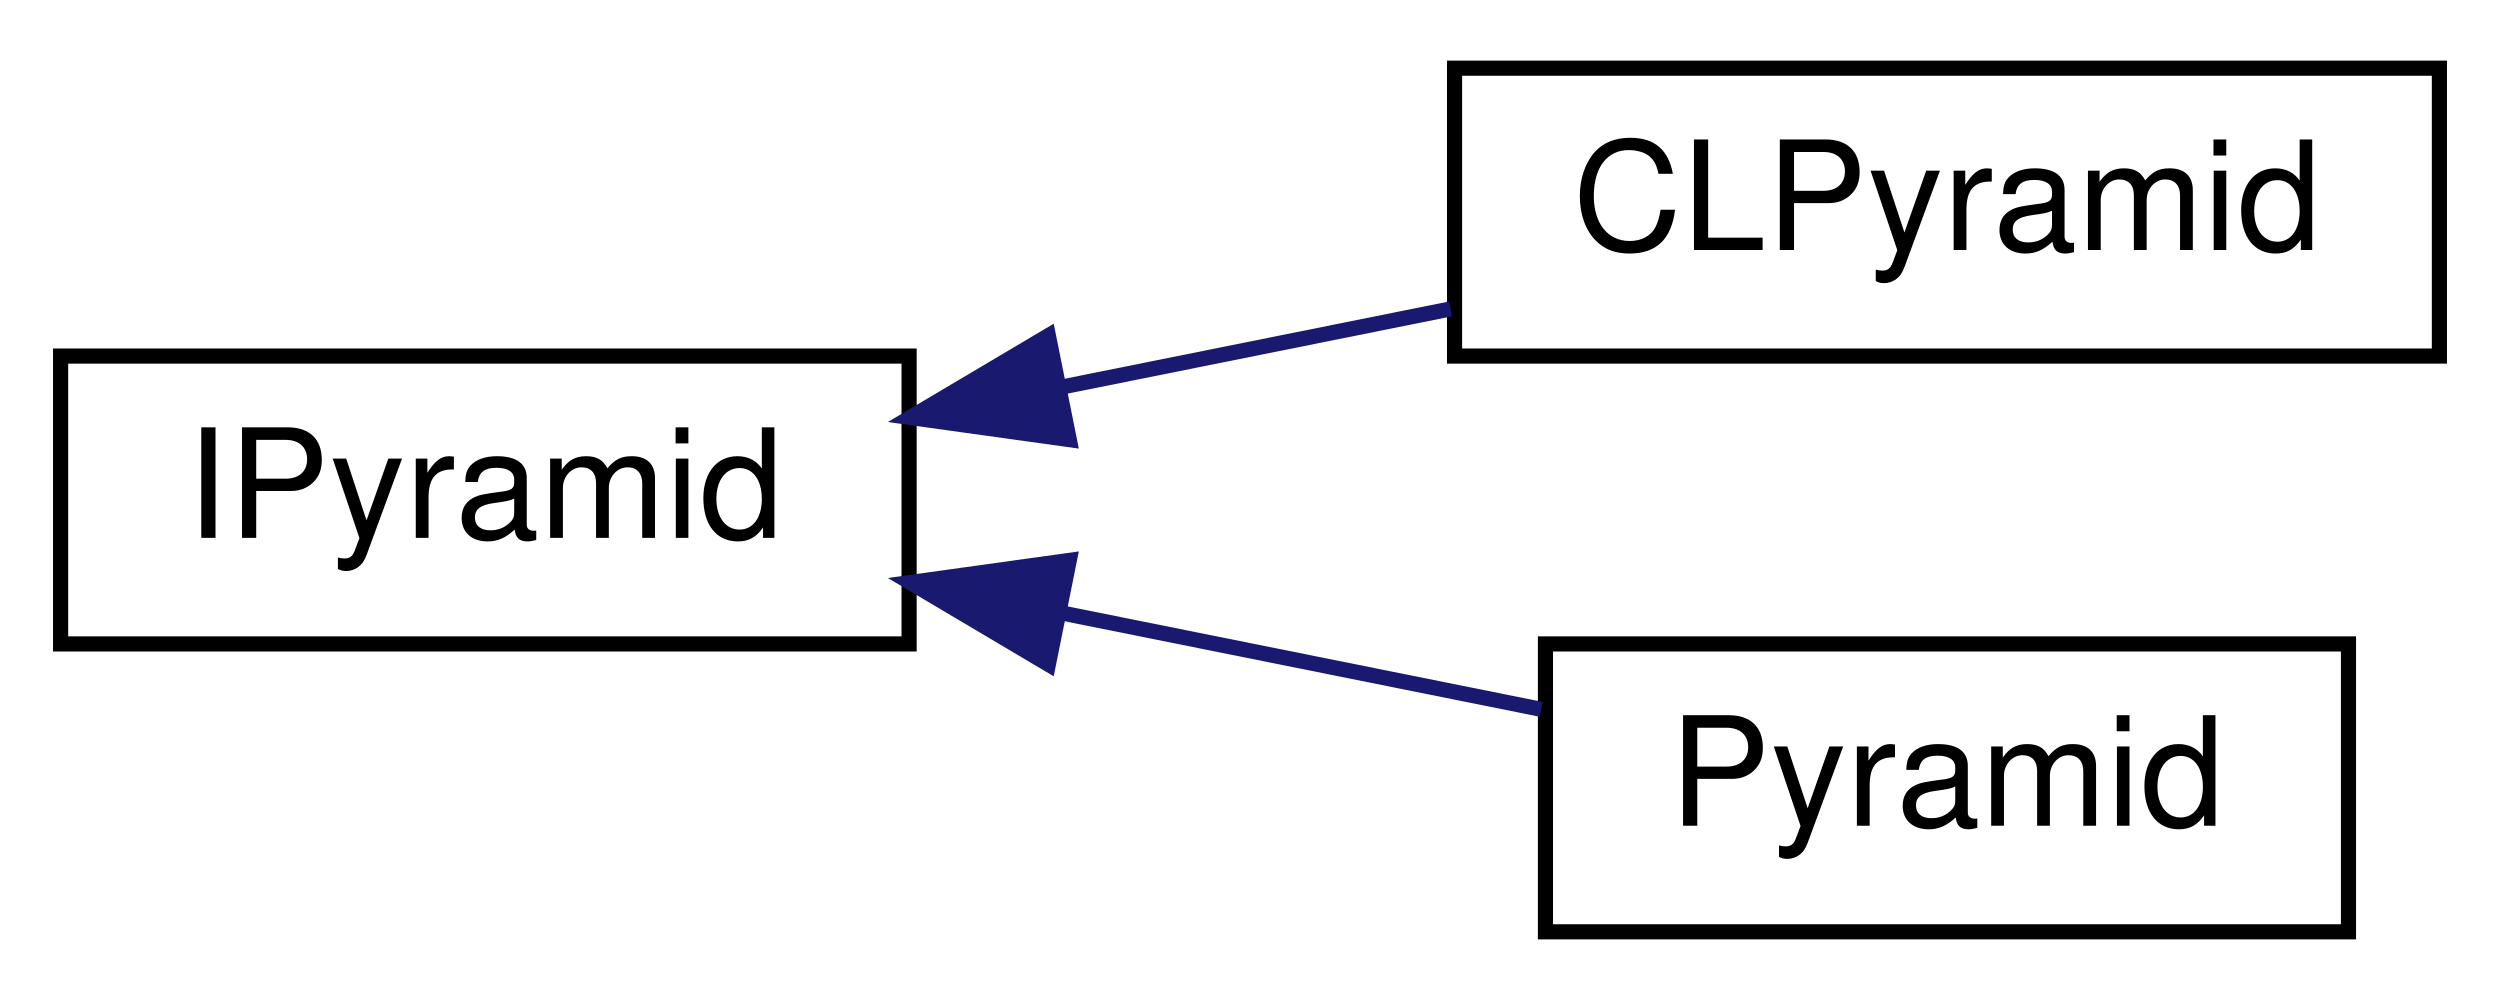
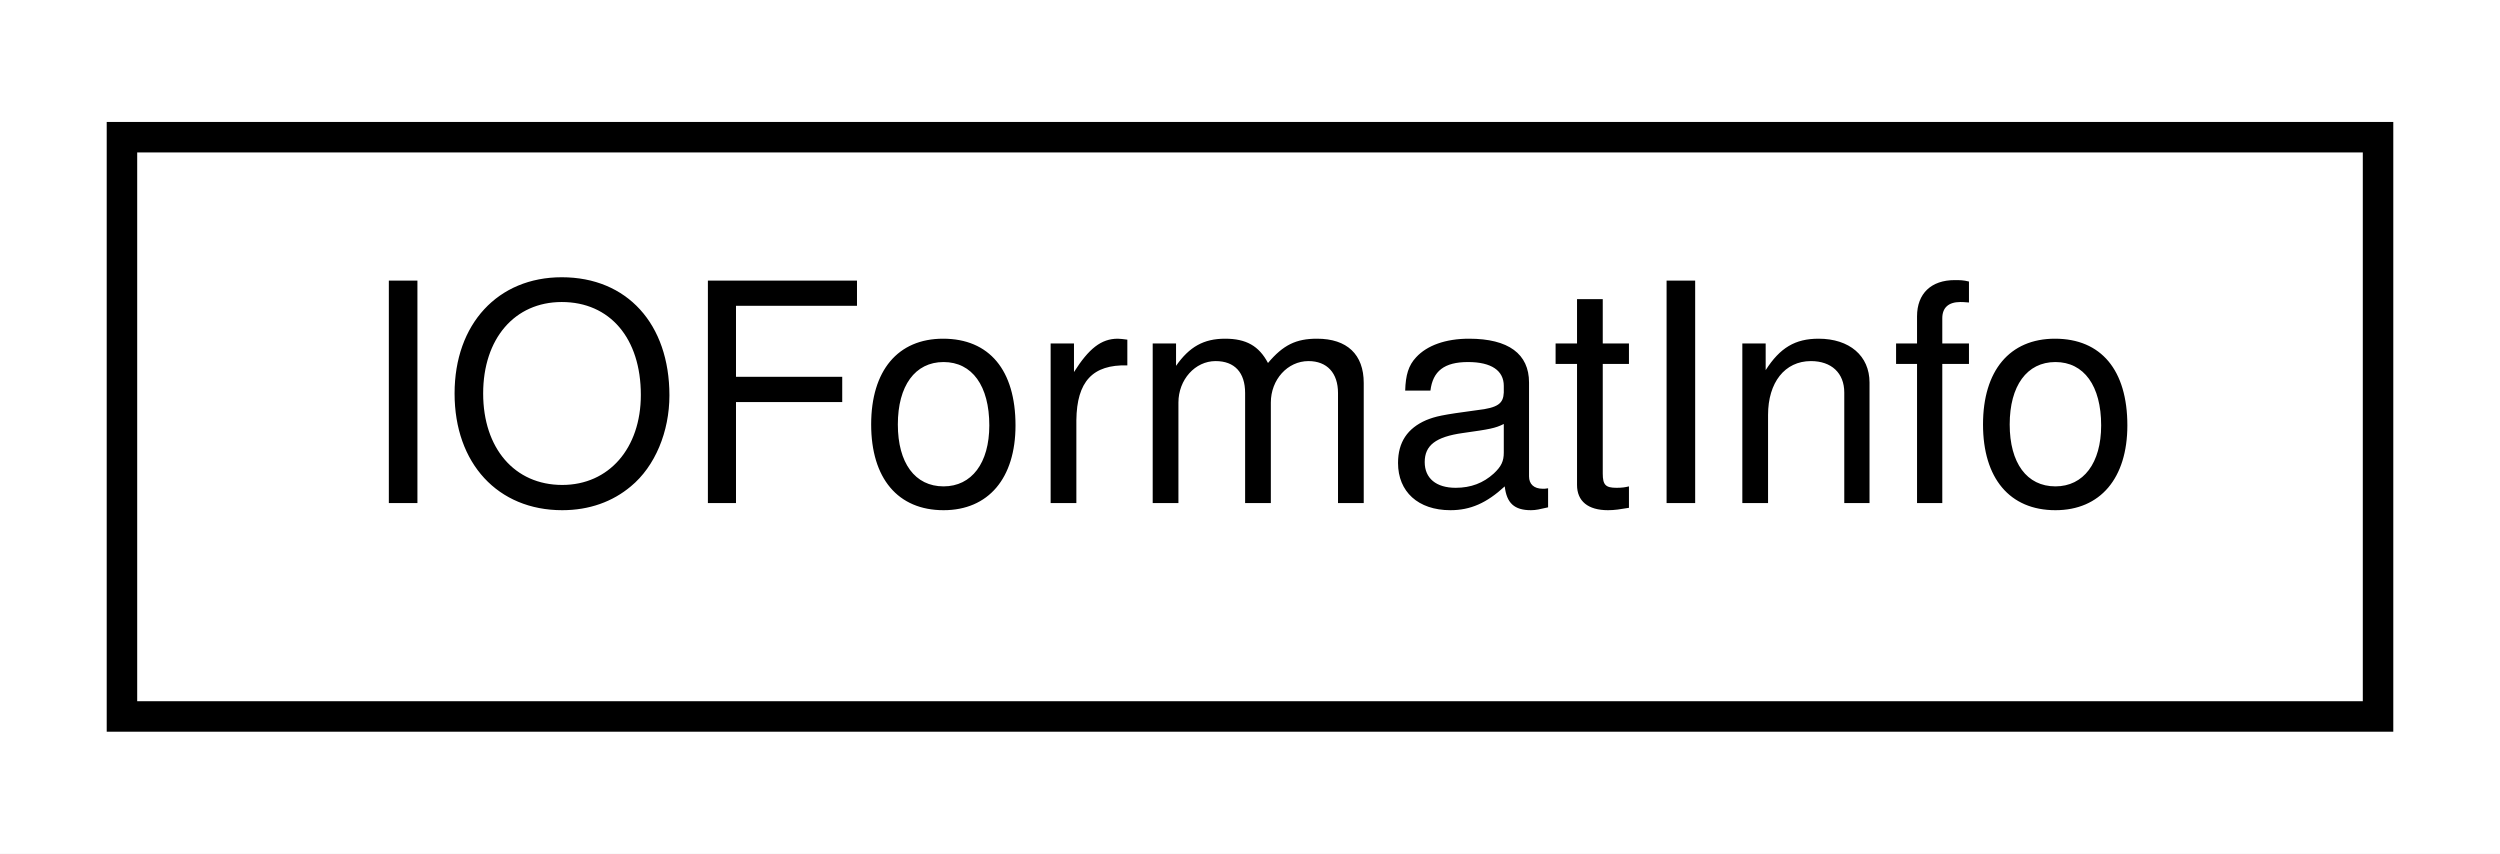
- <svg xmlns="http://www.w3.org/2000/svg" xmlns:xlink="http://www.w3.org/1999/xlink" width="165pt" height="66pt" viewBox="0.00 0.00 165.00 66.00">
-   <g id="graph0" class="graph" transform="scale(1 1) rotate(0) translate(4 62)">
-     <polygon fill="white" stroke="none" points="-4,4 -4,-62 161,-62 161,4 -4,4" />
+ <svg xmlns="http://www.w3.org/2000/svg" xmlns:xlink="http://www.w3.org/1999/xlink" width="82pt" height="28pt" viewBox="0.00 0.00 82.00 28.00">
+   <g id="graph0" class="graph" transform="scale(1 1) rotate(0) translate(4 24)">
+     <polygon fill="white" stroke="none" points="-4,4 -4,-24 78,-24 78,4 -4,4" />
    <g id="node1" class="node">
      <g id="a_node1">
-         <a xlink:href="classarm__compute_1_1_i_pyramid.xhtml" target="_top" xlink:title="Interface for pyramid data-object. ">
-           <polygon fill="white" stroke="black" points="0,-19.5 0,-38.5 56,-38.5 56,-19.5 0,-19.5" />
-           <text text-anchor="middle" x="28" y="-26.5" font-family="Helvetica,sans-Serif" font-size="10.00">IPyramid</text>
+         <a xlink:href="structarm__compute_1_1_i_o_format_info.xhtml" target="_top" xlink:title="IO formatting information class. ">
+           <polygon fill="white" stroke="black" points="0,-0.5 0,-19.5 74,-19.5 74,-0.5 0,-0.5" />
+           <text text-anchor="middle" x="37" y="-7.5" font-family="Helvetica,sans-Serif" font-size="10.00">IOFormatInfo</text>
        </a>
      </g>
    </g>
-     <g id="node2" class="node">
-       <g id="a_node2">
-         <a xlink:href="classarm__compute_1_1_c_l_pyramid.xhtml" target="_top" xlink:title="Basic implementation of the OpenCL pyramid interface. ">
-           <polygon fill="white" stroke="black" points="92,-38.5 92,-57.5 157,-57.5 157,-38.5 92,-38.5" />
-           <text text-anchor="middle" x="124.5" y="-45.5" font-family="Helvetica,sans-Serif" font-size="10.00">CLPyramid</text>
-         </a>
-       </g>
-     </g>
-     <g id="edge1" class="edge">
-       <path fill="none" stroke="midnightblue" d="M66.111,-36.461C74.584,-38.165 83.514,-39.96 91.739,-41.614" />
-       <polygon fill="midnightblue" stroke="midnightblue" points="66.574,-32.984 56.08,-34.445 65.194,-39.847 66.574,-32.984" />
-     </g>
-     <g id="node3" class="node">
-       <g id="a_node3">
-         <a xlink:href="classarm__compute_1_1_pyramid.xhtml" target="_top" xlink:title="Basic implementation of the pyramid interface. ">
-           <polygon fill="white" stroke="black" points="98,-0.5 98,-19.5 151,-19.5 151,-0.5 98,-0.5" />
-           <text text-anchor="middle" x="124.5" y="-7.5" font-family="Helvetica,sans-Serif" font-size="10.00">Pyramid</text>
-         </a>
-       </g>
-     </g>
-     <g id="edge2" class="edge">
-       <path fill="none" stroke="midnightblue" d="M65.963,-21.568C76.582,-19.433 87.93,-17.152 97.716,-15.184" />
-       <polygon fill="midnightblue" stroke="midnightblue" points="65.194,-18.153 56.08,-23.555 66.574,-25.015 65.194,-18.153" />
-     </g>
  </g>
</svg>
